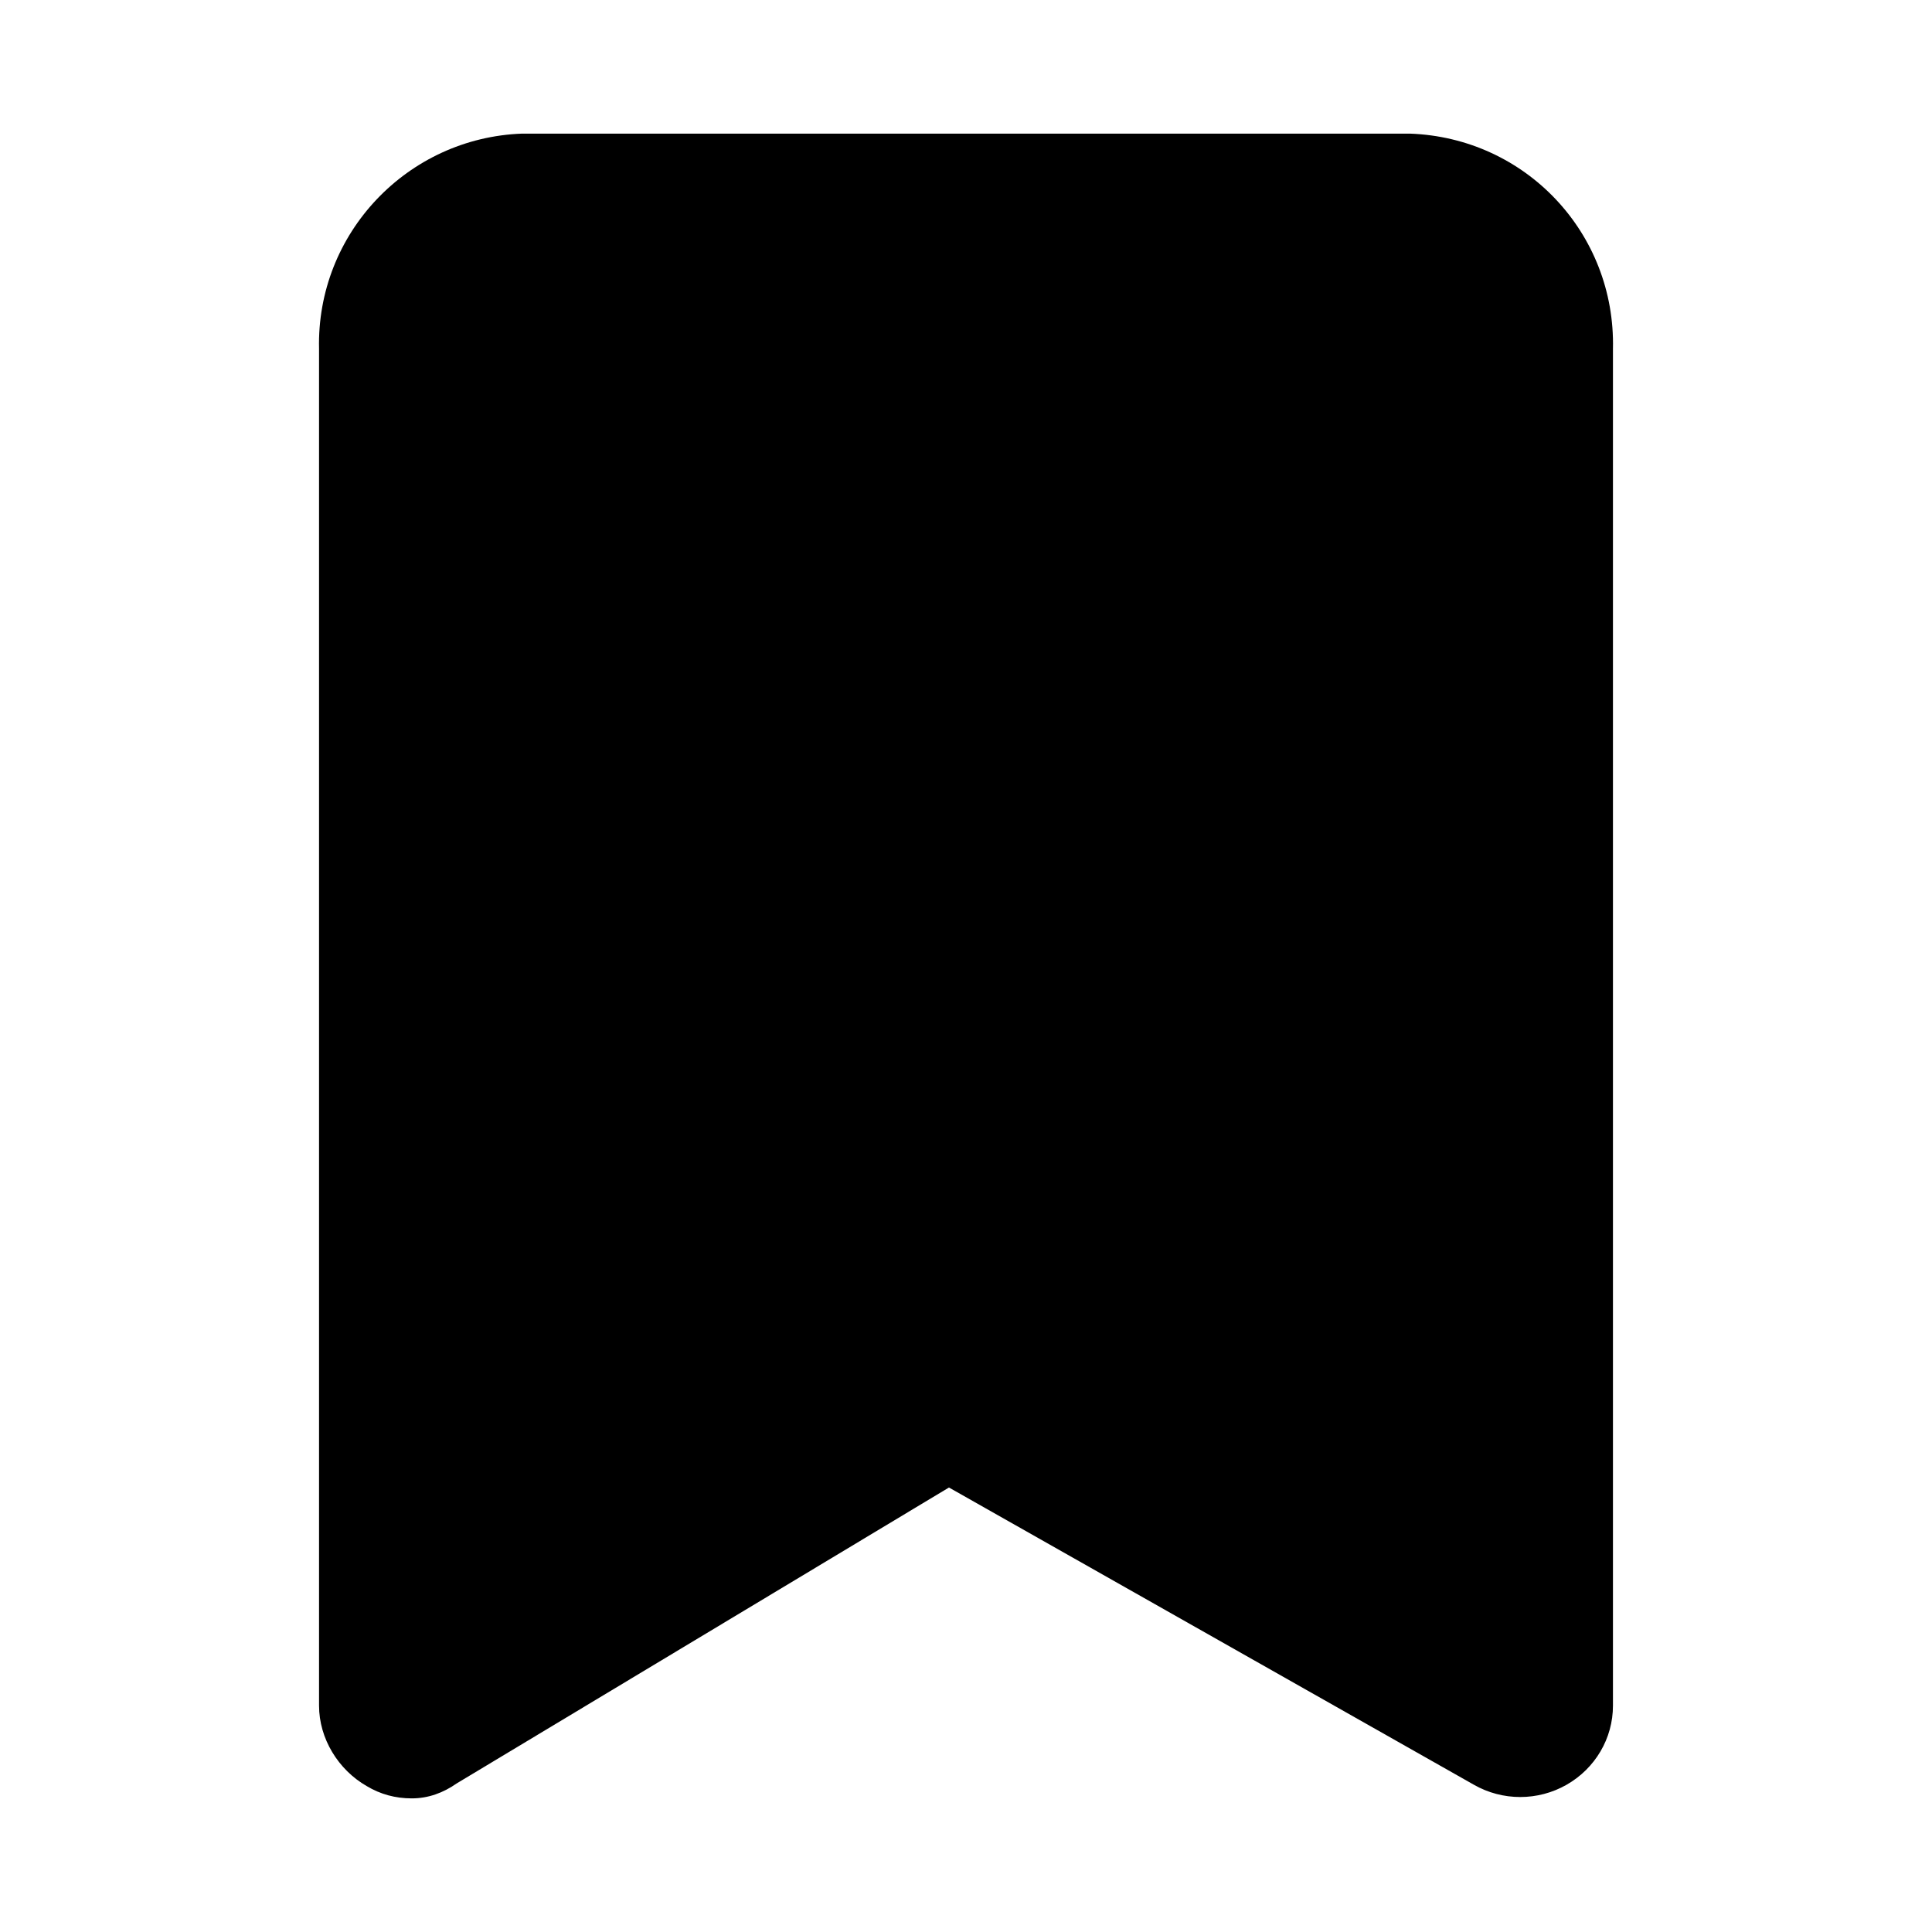
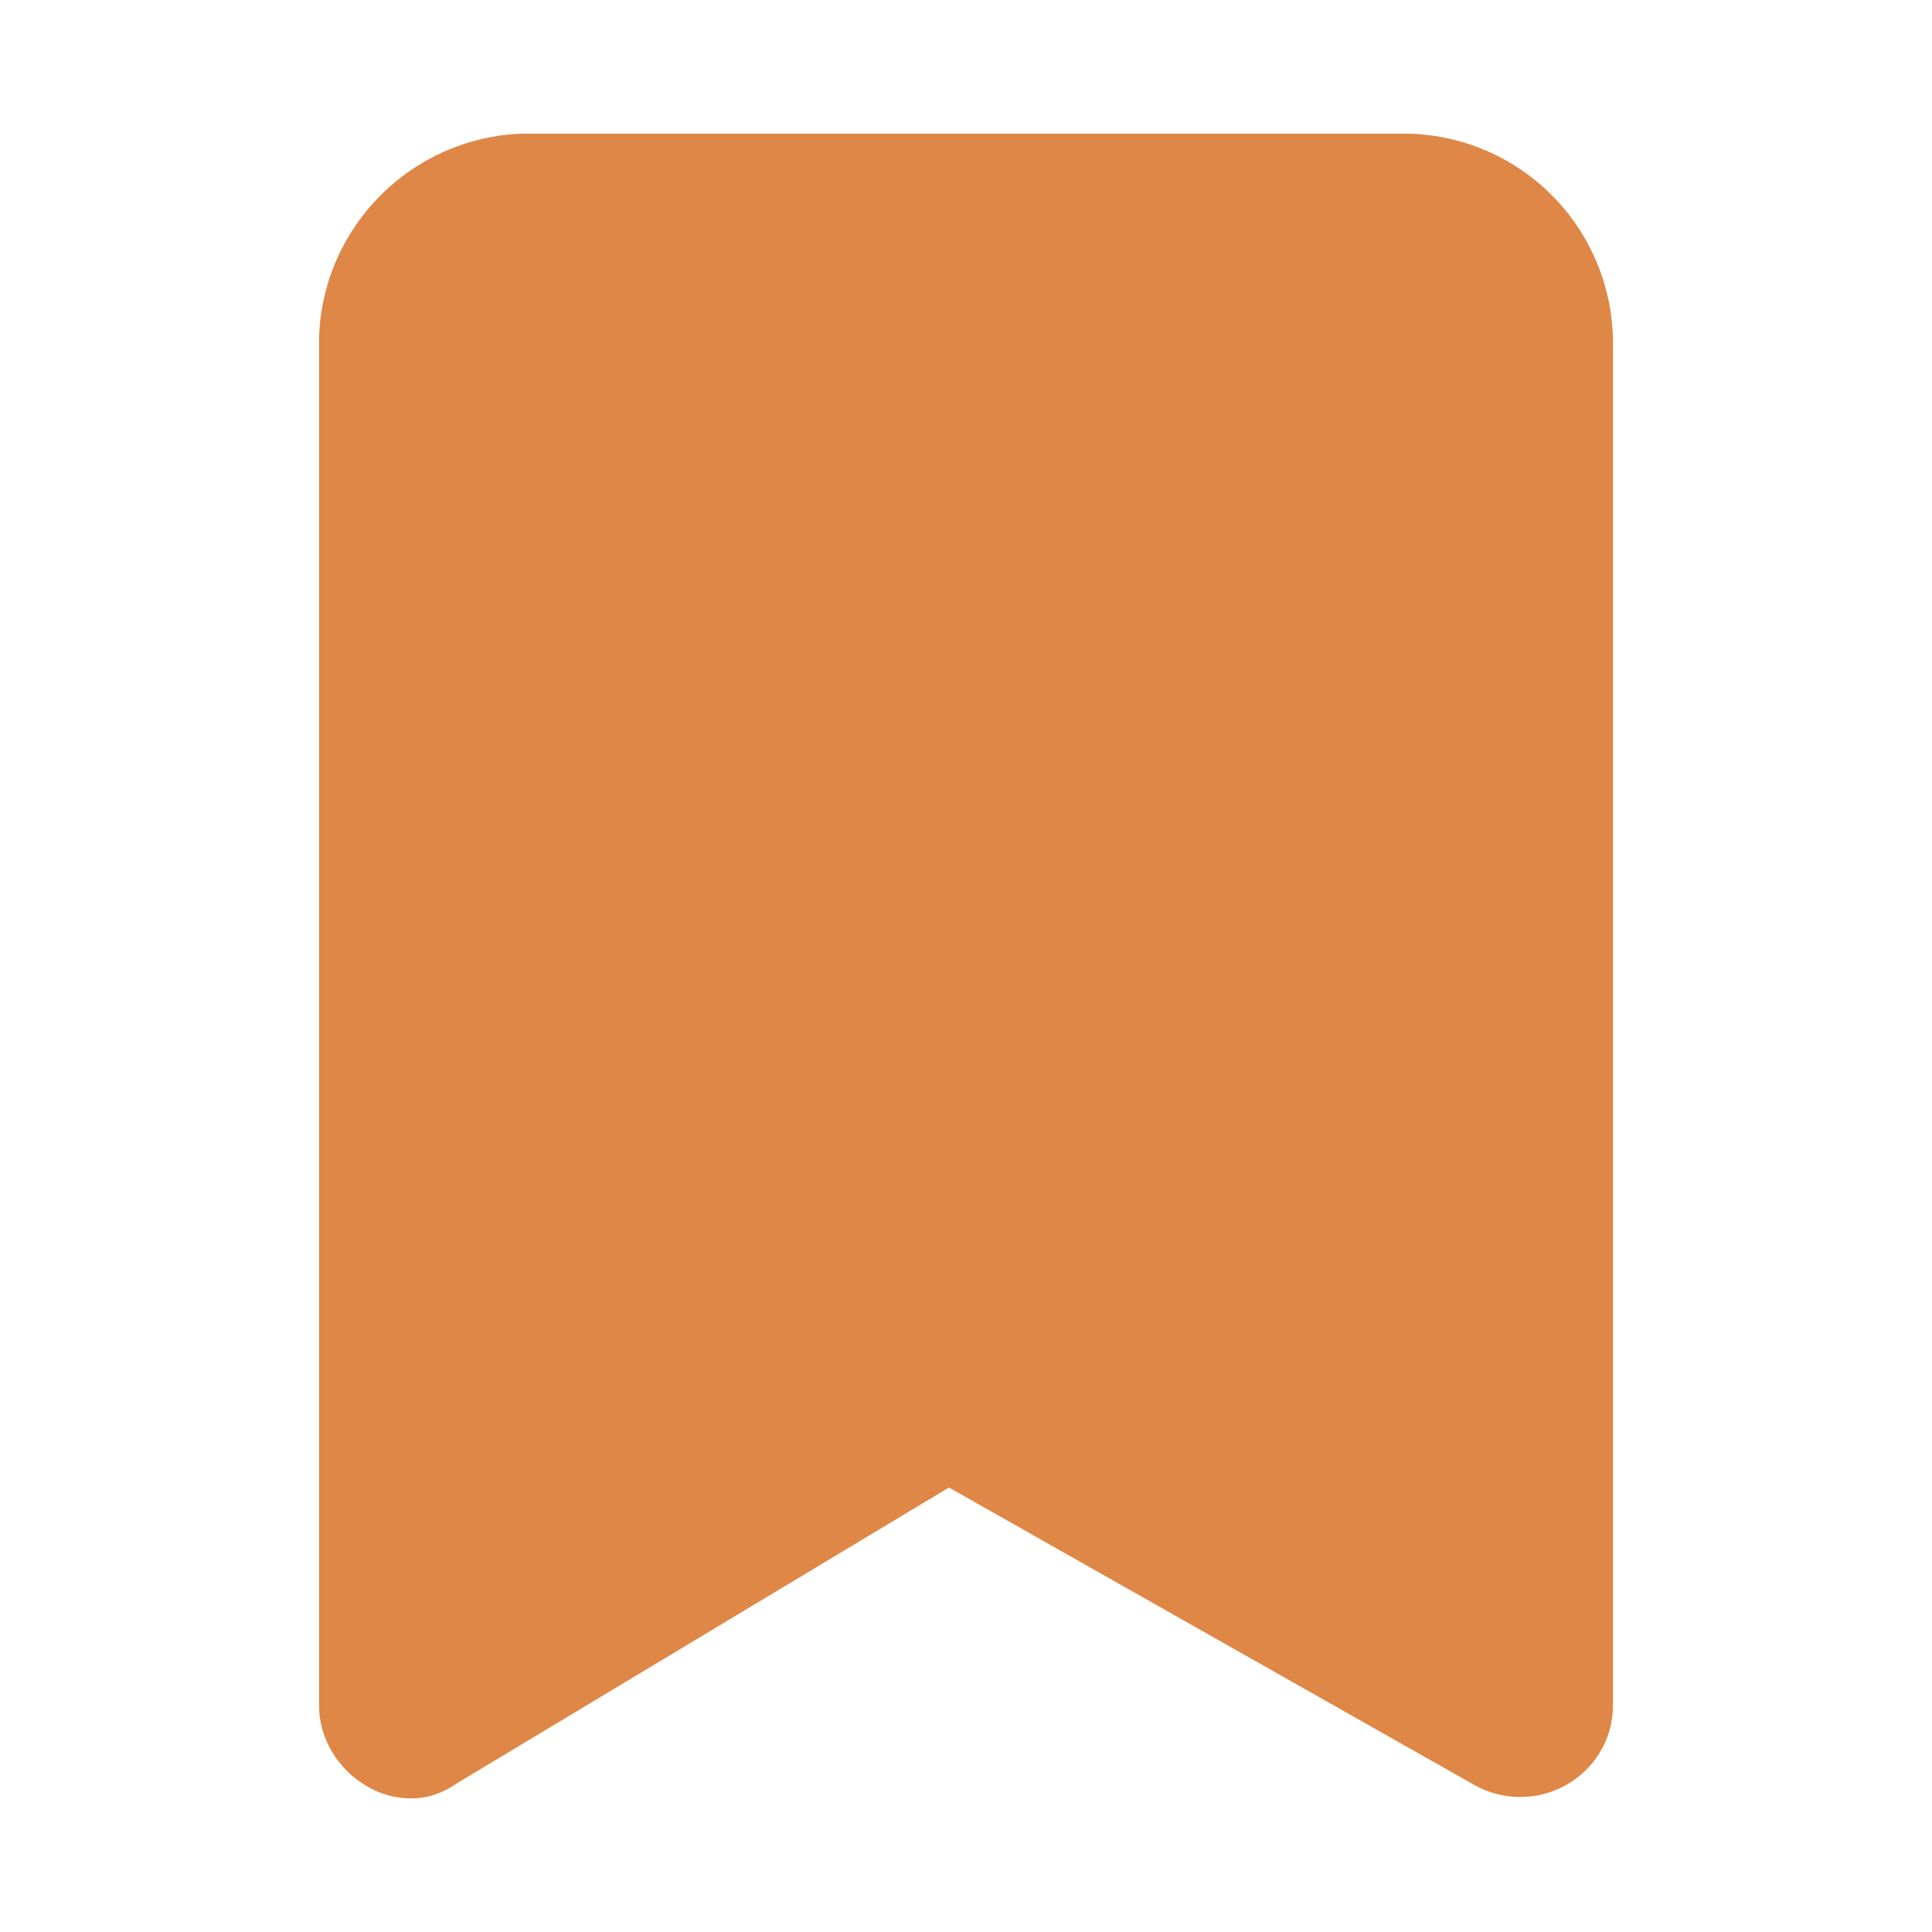
- <svg xmlns="http://www.w3.org/2000/svg" version="1.1" id="Icons" x="0px" y="0px" viewBox="0 0 141.7 141.7" style="enable-background:new 0 0 141.7 141.7;" xml:space="preserve">
+ <svg xmlns="http://www.w3.org/2000/svg" version="1.1" fill="#DF8747" id="Icons" x="0px" y="0px" viewBox="0 0 141.7 141.7" style="enable-background:new 0 0 141.7 141.7;" xml:space="preserve">
  <g id="bookmark_00000054245735653053757730000005509898196017307581_">
    <g>
      <g>
        <path d="M30.2,131.9c-1.2,0-2.3-0.3-3.3-0.9c-2.1-1.2-3.5-3.5-3.5-5.9V25.6c-0.2-8.5,6.5-15.5,14.9-15.8h65.1     c8.5,0.3,15.1,7.3,14.9,15.8v99.5c0,2.4-1.3,4.6-3.4,5.8c-2.1,1.2-4.7,1.2-6.8,0l-38.5-21.8l-36.1,21.7     C32.5,131.5,31.4,131.9,30.2,131.9z" />
      </g>
    </g>
  </g>
</svg>
